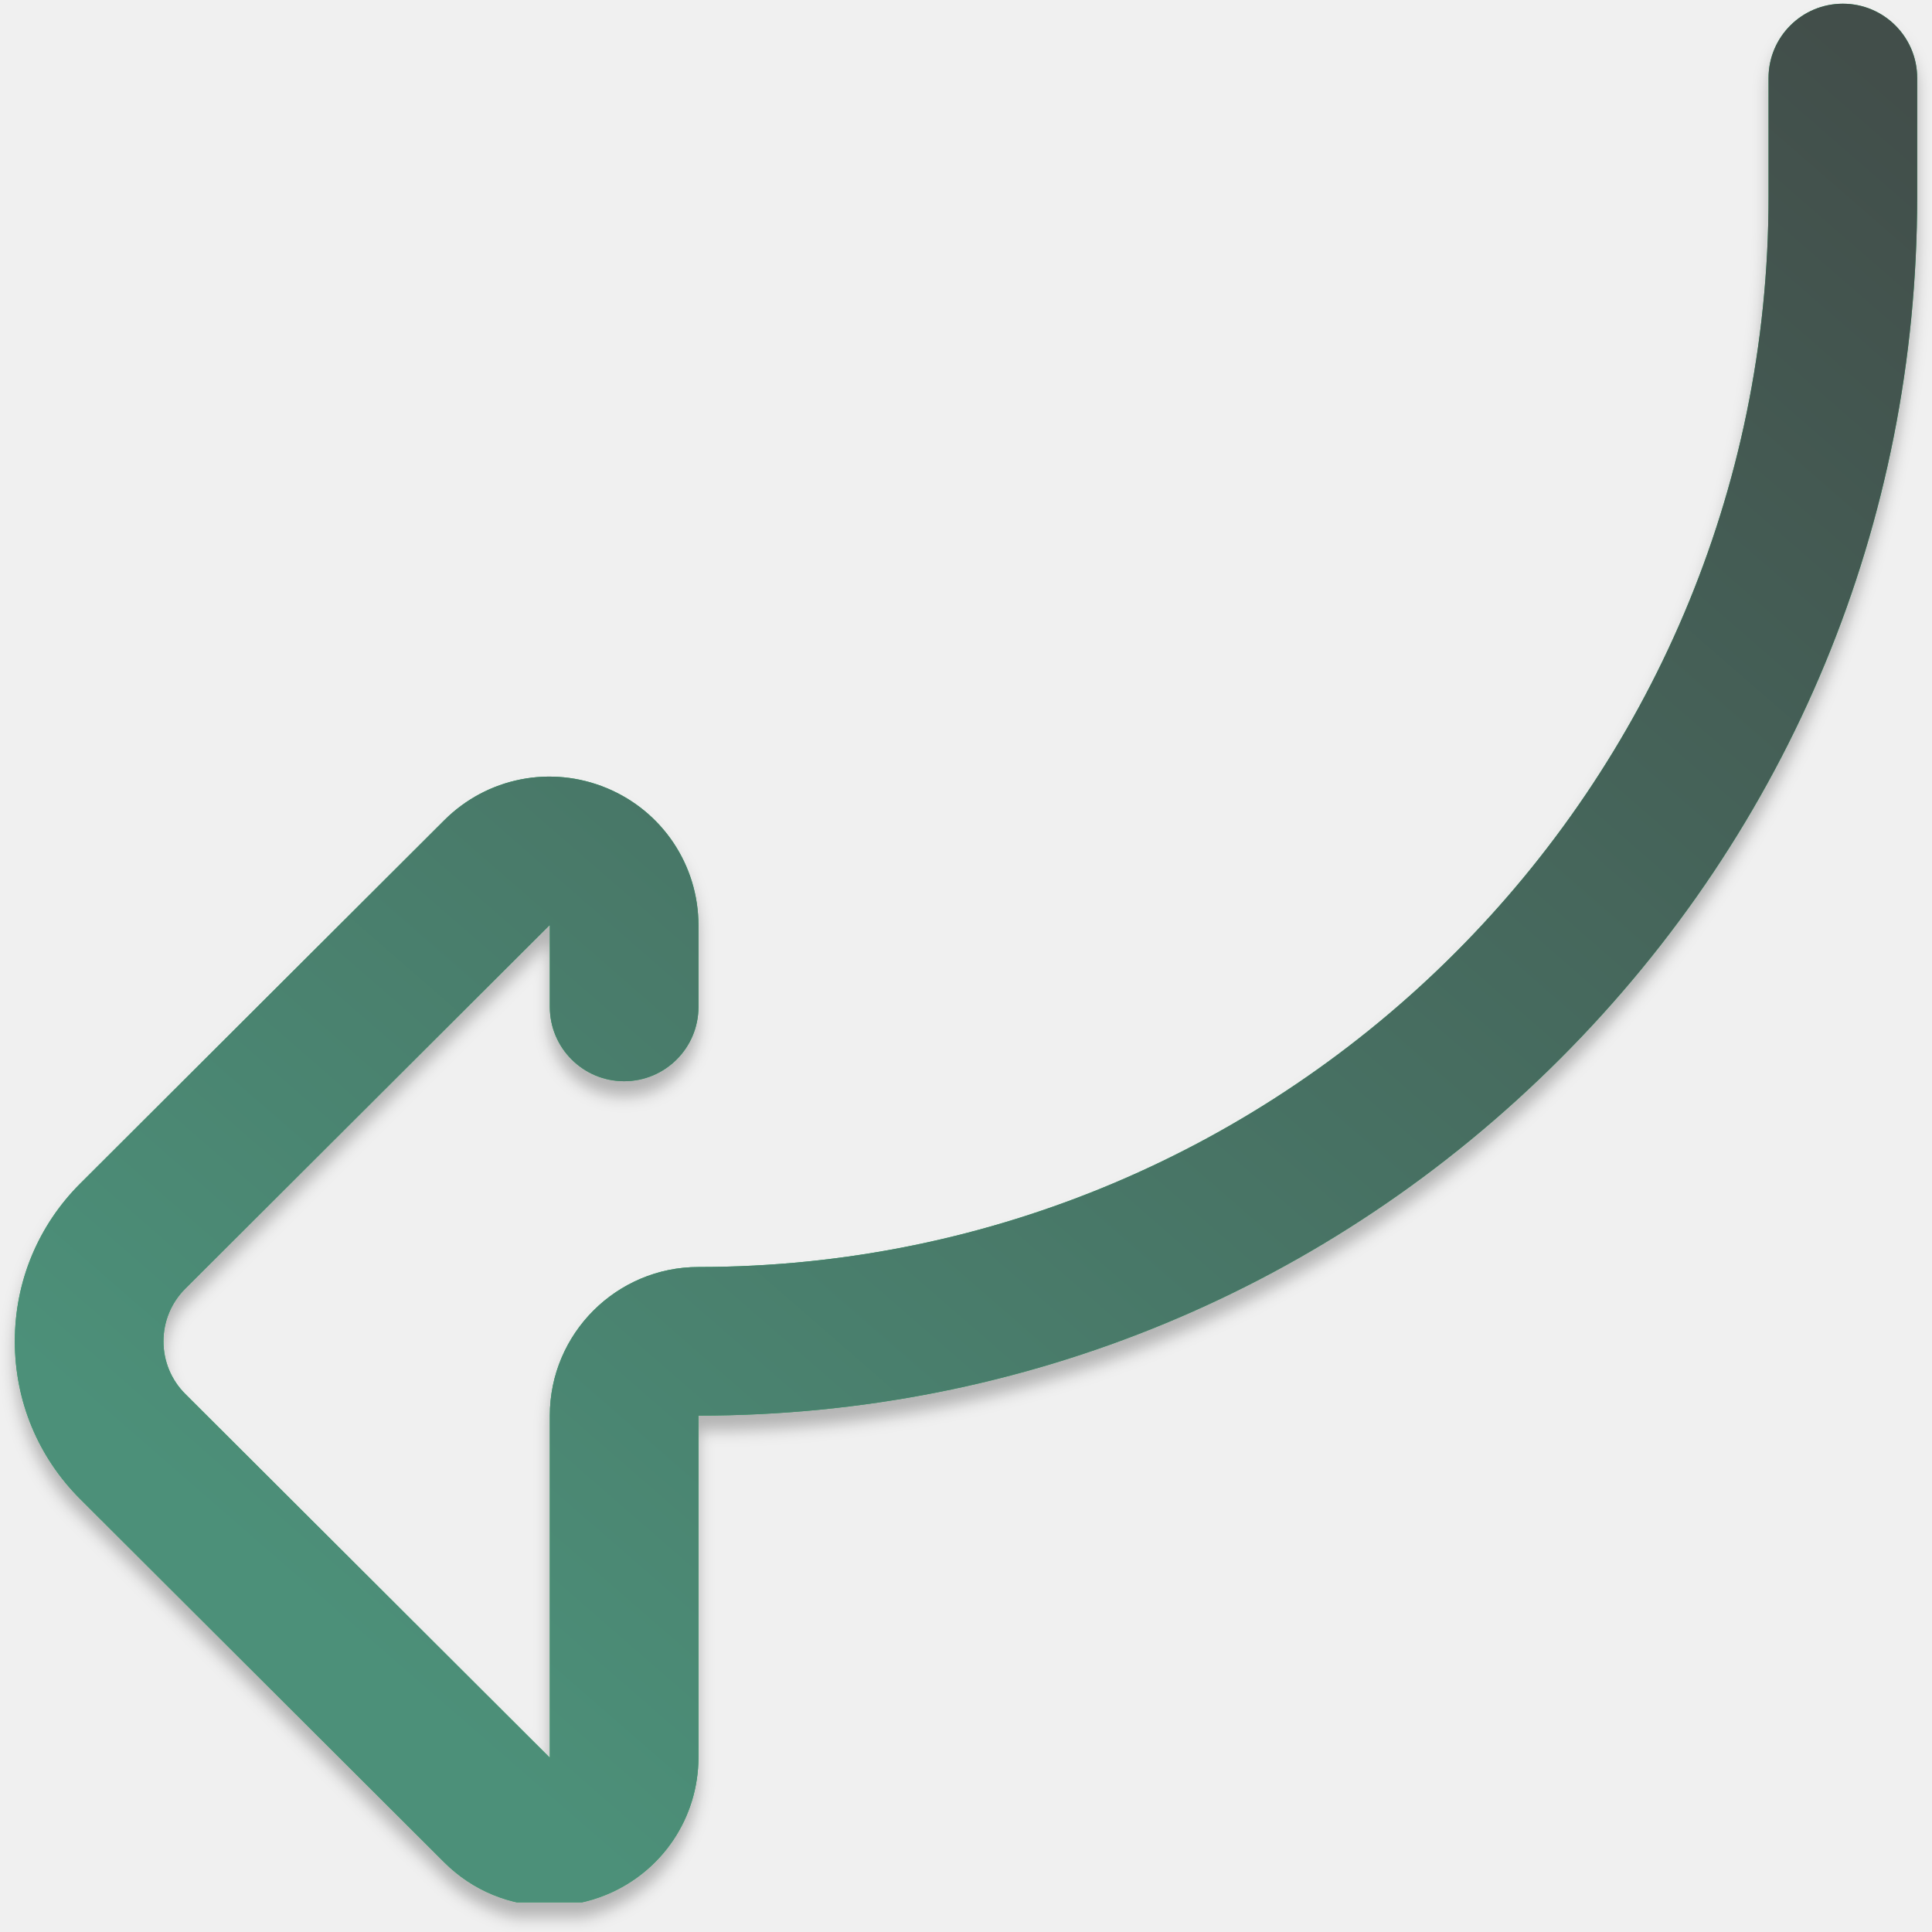
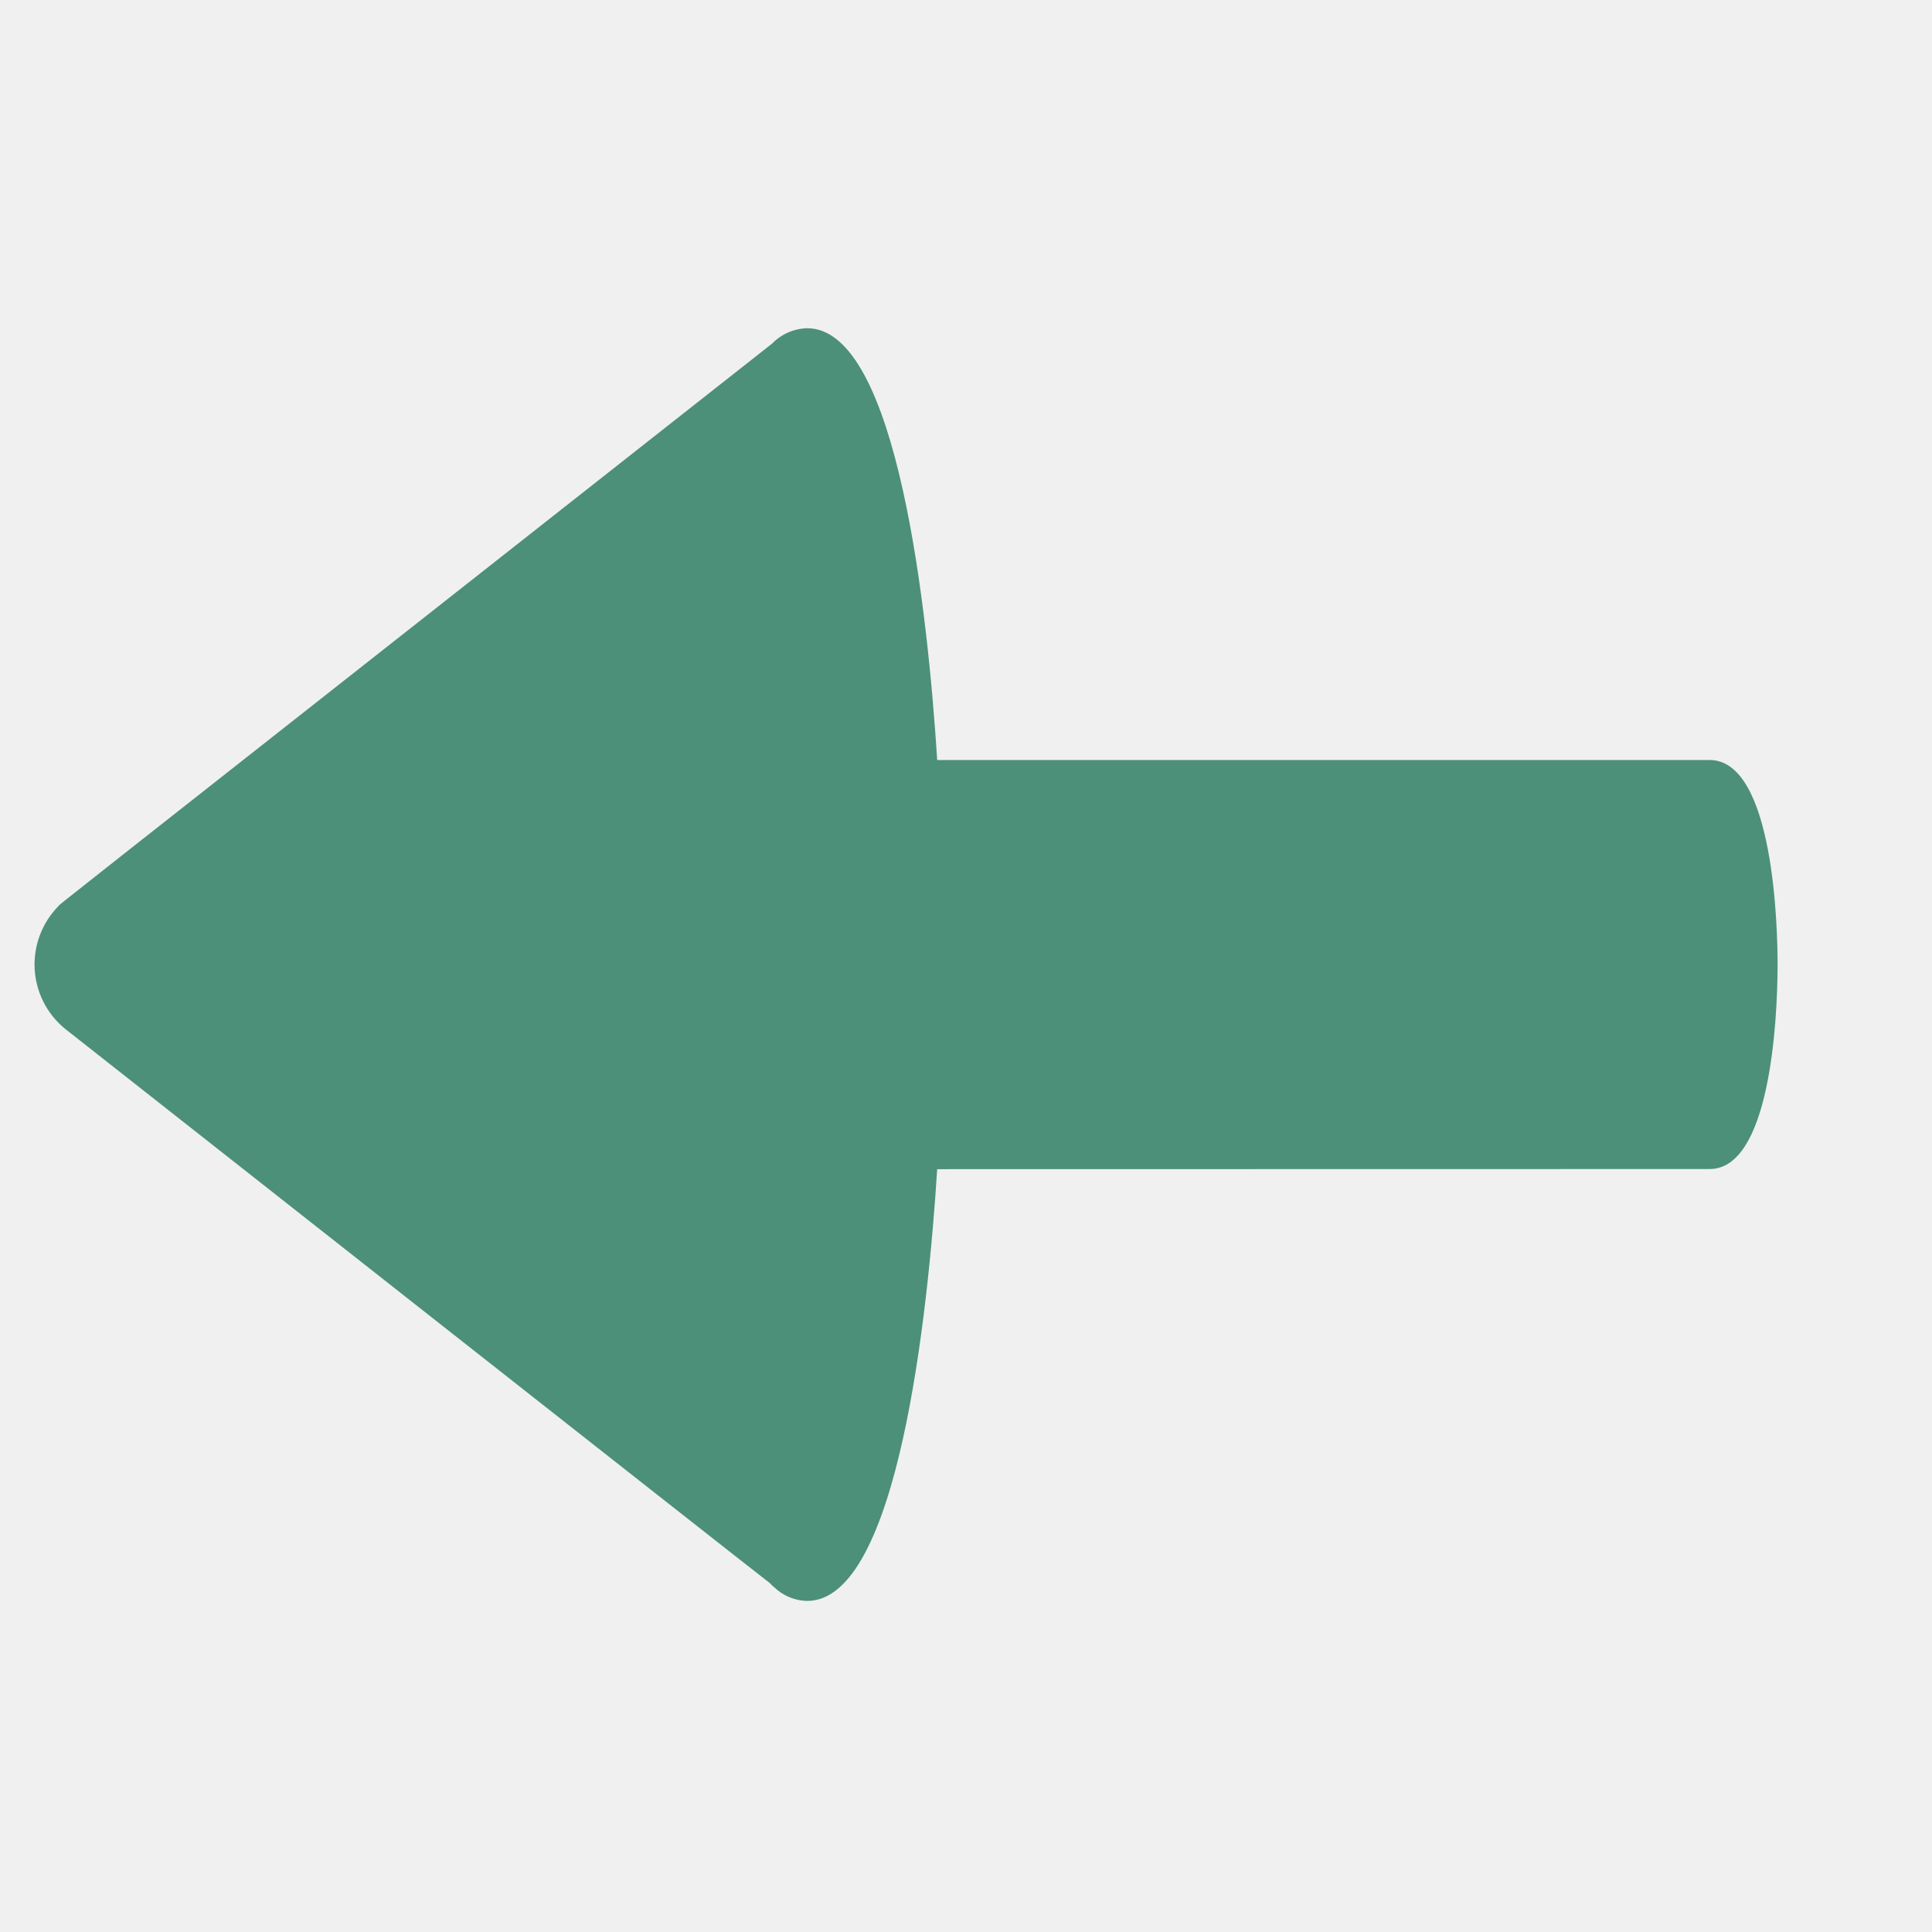
- <svg xmlns="http://www.w3.org/2000/svg" width="521" height="521" viewBox="0 0 521 521" fill="none">
-   <g filter="url(#filter0_d)">
-     <g clip-path="url(#clip0)">
-       <path d="M148.152 513.986C153.346 513.986 158.59 512.977 163.596 510.898C178.637 504.66 188.352 490.116 188.352 473.85V381.748C276.14 381.748 358.668 347.564 420.742 285.49C482.816 223.416 517 140.884 517 53.1V21.041C517 9.973 508.029 1.002 496.961 1.002C485.892 1.002 476.922 9.973 476.922 21.041V53.1C476.922 212.218 347.47 341.67 188.355 341.67C166.254 341.67 148.273 359.646 148.273 381.748V473.85V473.861C148.242 473.877 148.203 473.893 148.168 473.904C148.156 473.889 148.14 473.877 148.125 473.861L49.972 375.916C46.172 372.124 44.078 367.075 44.078 361.709C44.078 356.339 46.172 351.294 49.972 347.502L148.125 249.553C148.14 249.537 148.156 249.525 148.172 249.51C148.203 249.522 148.242 249.537 148.273 249.553V249.565V271.529C148.273 282.598 157.248 291.568 168.312 291.568C179.381 291.568 188.352 282.598 188.352 271.529V249.565C188.352 233.299 178.637 218.755 163.596 212.516C148.54 206.269 131.354 209.67 119.816 221.185L21.663 319.13C10.274 330.496 4 345.619 4 361.709C4 377.799 10.274 392.918 21.663 404.284L119.816 502.229C127.514 509.916 137.733 513.986 148.152 513.986V513.986Z" fill="#27AE60" />
-       <path d="M148.152 513.986C153.346 513.986 158.59 512.977 163.596 510.898C178.637 504.66 188.352 490.116 188.352 473.85V381.748C276.14 381.748 358.668 347.564 420.742 285.49C482.816 223.416 517 140.884 517 53.1V21.041C517 9.973 508.029 1.002 496.961 1.002C485.892 1.002 476.922 9.973 476.922 21.041V53.1C476.922 212.218 347.47 341.67 188.355 341.67C166.254 341.67 148.273 359.646 148.273 381.748V473.85V473.861C148.242 473.877 148.203 473.893 148.168 473.904C148.156 473.889 148.14 473.877 148.125 473.861L49.972 375.916C46.172 372.124 44.078 367.075 44.078 361.709C44.078 356.339 46.172 351.294 49.972 347.502L148.125 249.553C148.14 249.537 148.156 249.525 148.172 249.51C148.203 249.522 148.242 249.537 148.273 249.553V249.565V271.529C148.273 282.598 157.248 291.568 168.312 291.568C179.381 291.568 188.352 282.598 188.352 271.529V249.565C188.352 233.299 178.637 218.755 163.596 212.516C148.54 206.269 131.354 209.67 119.816 221.185L21.663 319.13C10.274 330.496 4 345.619 4 361.709C4 377.799 10.274 392.918 21.663 404.284L119.816 502.229C127.514 509.916 137.733 513.986 148.152 513.986V513.986Z" fill="url(#paint0_linear)" />
-     </g>
-   </g>
-   <defs>
-     <filter id="filter0_d" x="0" y="0" width="521" height="521" filterUnits="userSpaceOnUse" color-interpolation-filters="sRGB">
-       <feFlood flood-opacity="0" result="BackgroundImageFix" />
-       <feColorMatrix in="SourceAlpha" type="matrix" values="0 0 0 0 0 0 0 0 0 0 0 0 0 0 0 0 0 0 127 0" />
-       <feOffset dy="4" />
-       <feGaussianBlur stdDeviation="2" />
-       <feColorMatrix type="matrix" values="0 0 0 0 0 0 0 0 0 0 0 0 0 0 0 0 0 0 0.25 0" />
-       <feBlend mode="normal" in2="BackgroundImageFix" result="effect1_dropShadow" />
-       <feBlend mode="normal" in="SourceGraphic" in2="effect1_dropShadow" result="shape" />
-     </filter>
-     <linearGradient id="paint0_linear" x1="606.174" y1="105.205" x2="218.418" y2="551.074" gradientUnits="userSpaceOnUse">
-       <stop stop-color="#424E4A" />
-       <stop offset="1" stop-color="#4C9079" />
-     </linearGradient>
-     <clipPath id="clip0">
-       <rect width="513" height="513" transform="matrix(-1 0 0 1 517 0)" fill="white" />
-     </clipPath>
-   </defs>
+ <svg xmlns="http://www.w3.org/2000/svg" width="193" height="193" viewBox="0 0 193 193" fill="none">
+   <path d="M91.49 114.512C91.811 108.763 91.988 102.676 91.988 96.349C91.988 90.022 91.811 83.935 91.49 78.186L91.683 78.186L170.775 78.202L170.791 78.186C173.151 78.202 175.127 85.605 175.287 94.984C175.303 95.45 175.303 95.899 175.303 96.349C175.303 106.37 173.28 114.528 170.791 114.512L91.49 114.512Z" fill="#4C9079" />
+   <path d="M170.791 114.512C171.969 114.518 173.039 112.681 173.845 109.694L96.308 109.694C96.629 103.945 96.806 97.858 96.806 91.531C96.804 86.924 96.684 82.502 96.509 78.187H91.691L91.498 78.187C91.819 83.937 91.996 90.023 91.996 96.35C91.996 102.678 91.819 108.764 91.498 114.513L170.791 114.512Z" fill="#4C9079" />
+   <path d="M7.837 100.942C6.493 99.795 5.718 98.116 5.718 96.349C5.718 94.581 6.493 92.903 7.837 91.756L10.969 89.299L78.675 36.014L78.707 35.982C79.2 35.428 79.894 35.093 80.634 35.051C85.725 35.067 90.061 53.214 91.49 78.186C91.811 83.935 91.988 90.022 91.988 96.349C91.988 102.676 91.811 108.763 91.49 114.512C90.494 131.76 88.118 145.763 85.066 152.765C83.701 155.897 82.208 157.647 80.634 157.647C79.901 157.603 79.212 157.281 78.707 156.748L78.659 156.7L78.723 156.732L7.837 100.942Z" fill="#4C9079" />
+   <path d="M78.723 156.732L78.659 156.7L78.707 156.748C79.212 157.281 79.901 157.603 80.634 157.647C82.208 157.647 83.701 155.897 85.066 152.765L85.084 152.747C84.498 152.638 83.958 152.356 83.533 151.938L83.484 151.89L83.549 151.922L12.663 96.132C10.693 94.451 10.02 91.698 10.99 89.297L10.979 89.308L7.847 91.766C6.502 92.912 5.728 94.591 5.728 96.359C5.728 98.126 6.502 99.805 7.847 100.951L78.723 156.732Z" fill="#4C9079" />
+   <path d="M49.889 116.171C48.801 115.546 47.412 115.921 46.787 117.009C46.163 118.097 46.538 119.485 47.626 120.11L53.168 123.295C54.256 123.92 55.645 123.546 56.27 122.458C56.896 121.37 56.522 119.981 55.434 119.355L49.889 116.171Z" fill="#4C9079" />
+   <path d="M38.801 109.802L24.948 101.849C24.244 101.426 23.365 101.417 22.651 101.825C21.938 102.234 21.501 102.996 21.509 103.818C21.516 104.64 21.968 105.394 22.689 105.788L36.548 113.747C37.253 114.171 38.132 114.18 38.845 113.771C39.559 113.363 39.996 112.601 39.988 111.779C39.98 110.957 39.529 110.203 38.808 109.808L38.801 109.802Z" fill="#4C9079" />
+   <path d="M100.689 103.161C99.852 103.118 99.059 103.54 98.627 104.258C98.195 104.976 98.194 105.874 98.623 106.594C99.053 107.313 99.844 107.738 100.681 107.698L136.866 107.704C138.104 107.683 139.097 106.672 139.097 105.434C139.097 104.195 138.104 103.184 136.866 103.163L100.689 103.161Z" fill="#4C9079" />
+   <path d="M152.692 107.719C153.931 107.697 154.924 106.687 154.924 105.448C154.924 104.209 153.931 103.199 152.692 103.177C145.465 103.177 145.197 102.964 144.312 103.849C143.663 104.498 143.469 105.475 143.82 106.323C144.172 107.172 145 107.725 145.918 107.725L152.692 107.719Z" fill="#4C9079" />
+   <path d="M80.637 32.789C79.307 32.824 78.043 33.379 77.117 34.334C0.448 94.693 6.313 90.042 5.836 90.519C4.208 92.175 3.347 94.436 3.461 96.755C3.576 99.074 4.655 101.239 6.439 102.726C6.439 102.726 76.215 157.657 76.916 158.153C77.038 158.305 77.179 158.44 77.335 158.556C78.223 159.413 79.401 159.903 80.634 159.928C89.709 159.929 92.695 131.313 93.623 116.796L170.781 116.783C176.746 116.789 177.568 102.288 177.576 96.354C177.577 92.941 177.248 75.92 170.781 75.921L93.623 75.921C92.693 61.406 89.704 32.789 80.637 32.789V32.789ZM173.034 96.354C173.033 105.49 171.362 111.062 170.396 112.241L93.852 112.243C94.394 101.654 94.397 91.044 93.862 80.455L170.397 80.458C171.372 81.651 173.034 87.216 173.034 96.354V96.354ZM89.218 78.319C89.881 90.332 89.881 102.373 89.219 114.387C87.645 142.362 82.852 154.893 80.665 155.381C80.602 155.363 20.64 108.107 9.295 99.198C8.48 98.489 8.009 97.464 8.001 96.384C7.993 95.304 8.449 94.272 9.254 93.551C85.078 33.857 80.422 37.459 80.621 37.334C82.839 37.818 87.642 50.342 89.218 78.319V78.319Z" fill="#4C9079" />
</svg>
